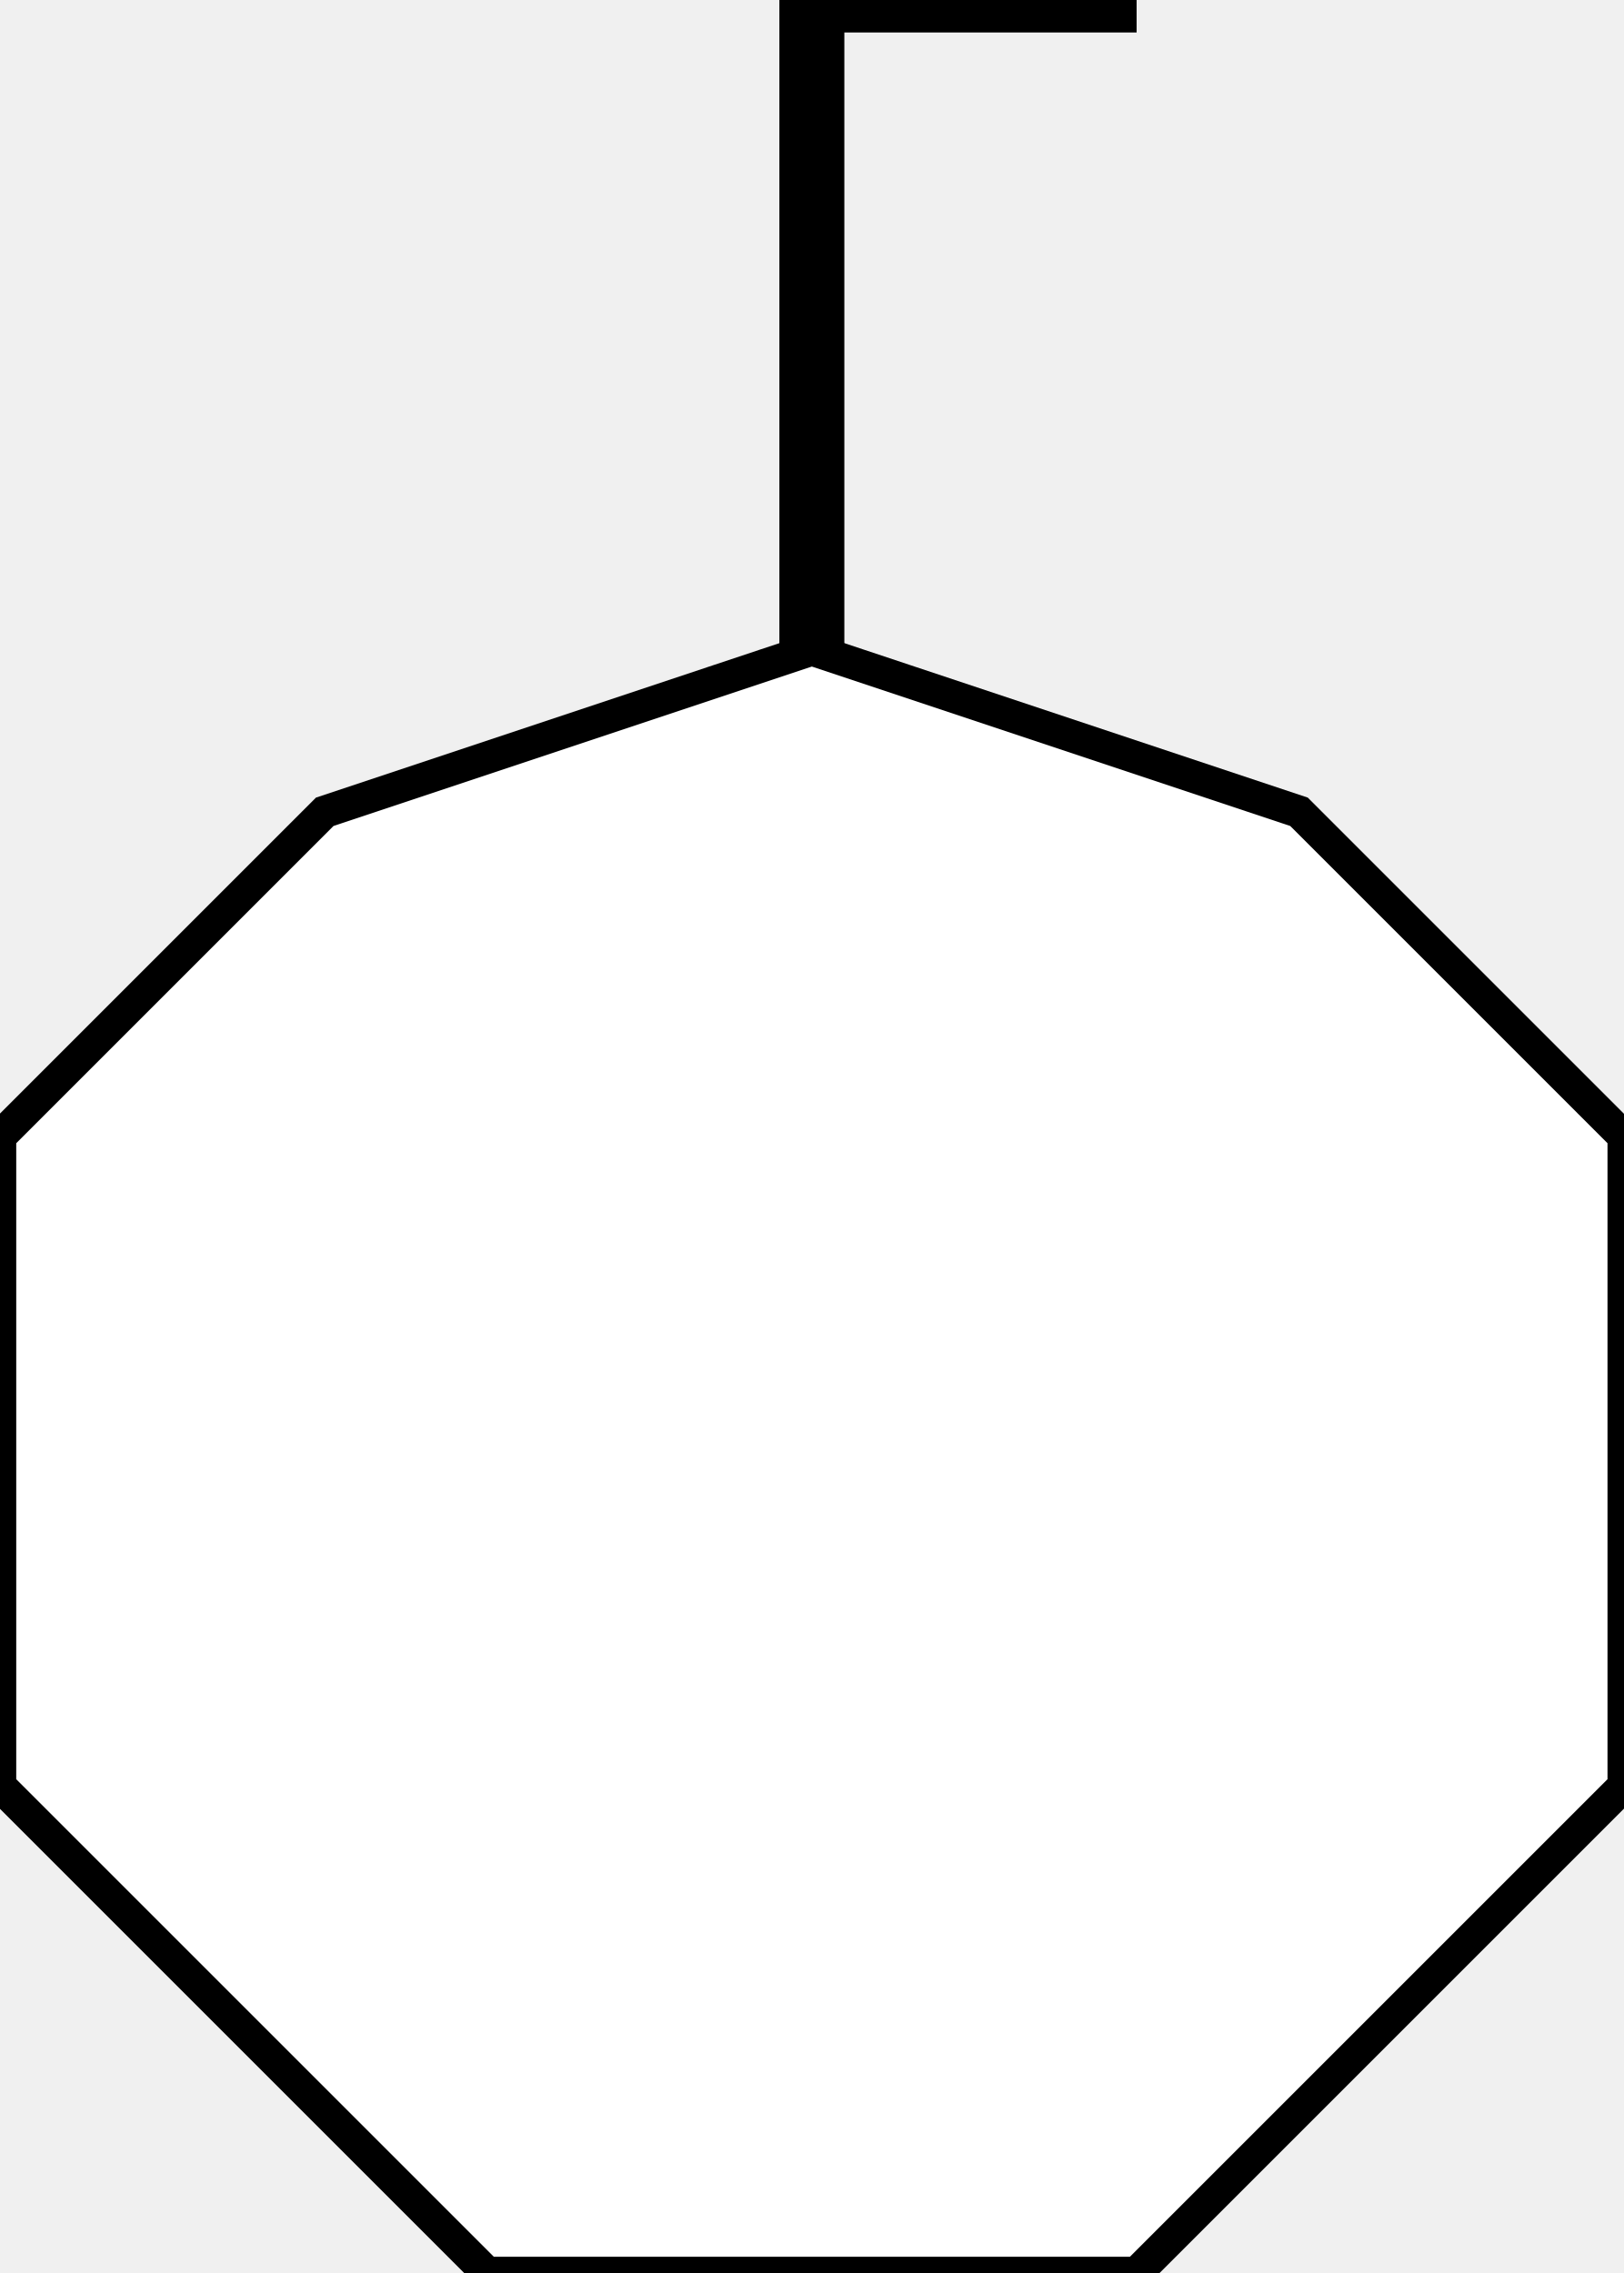
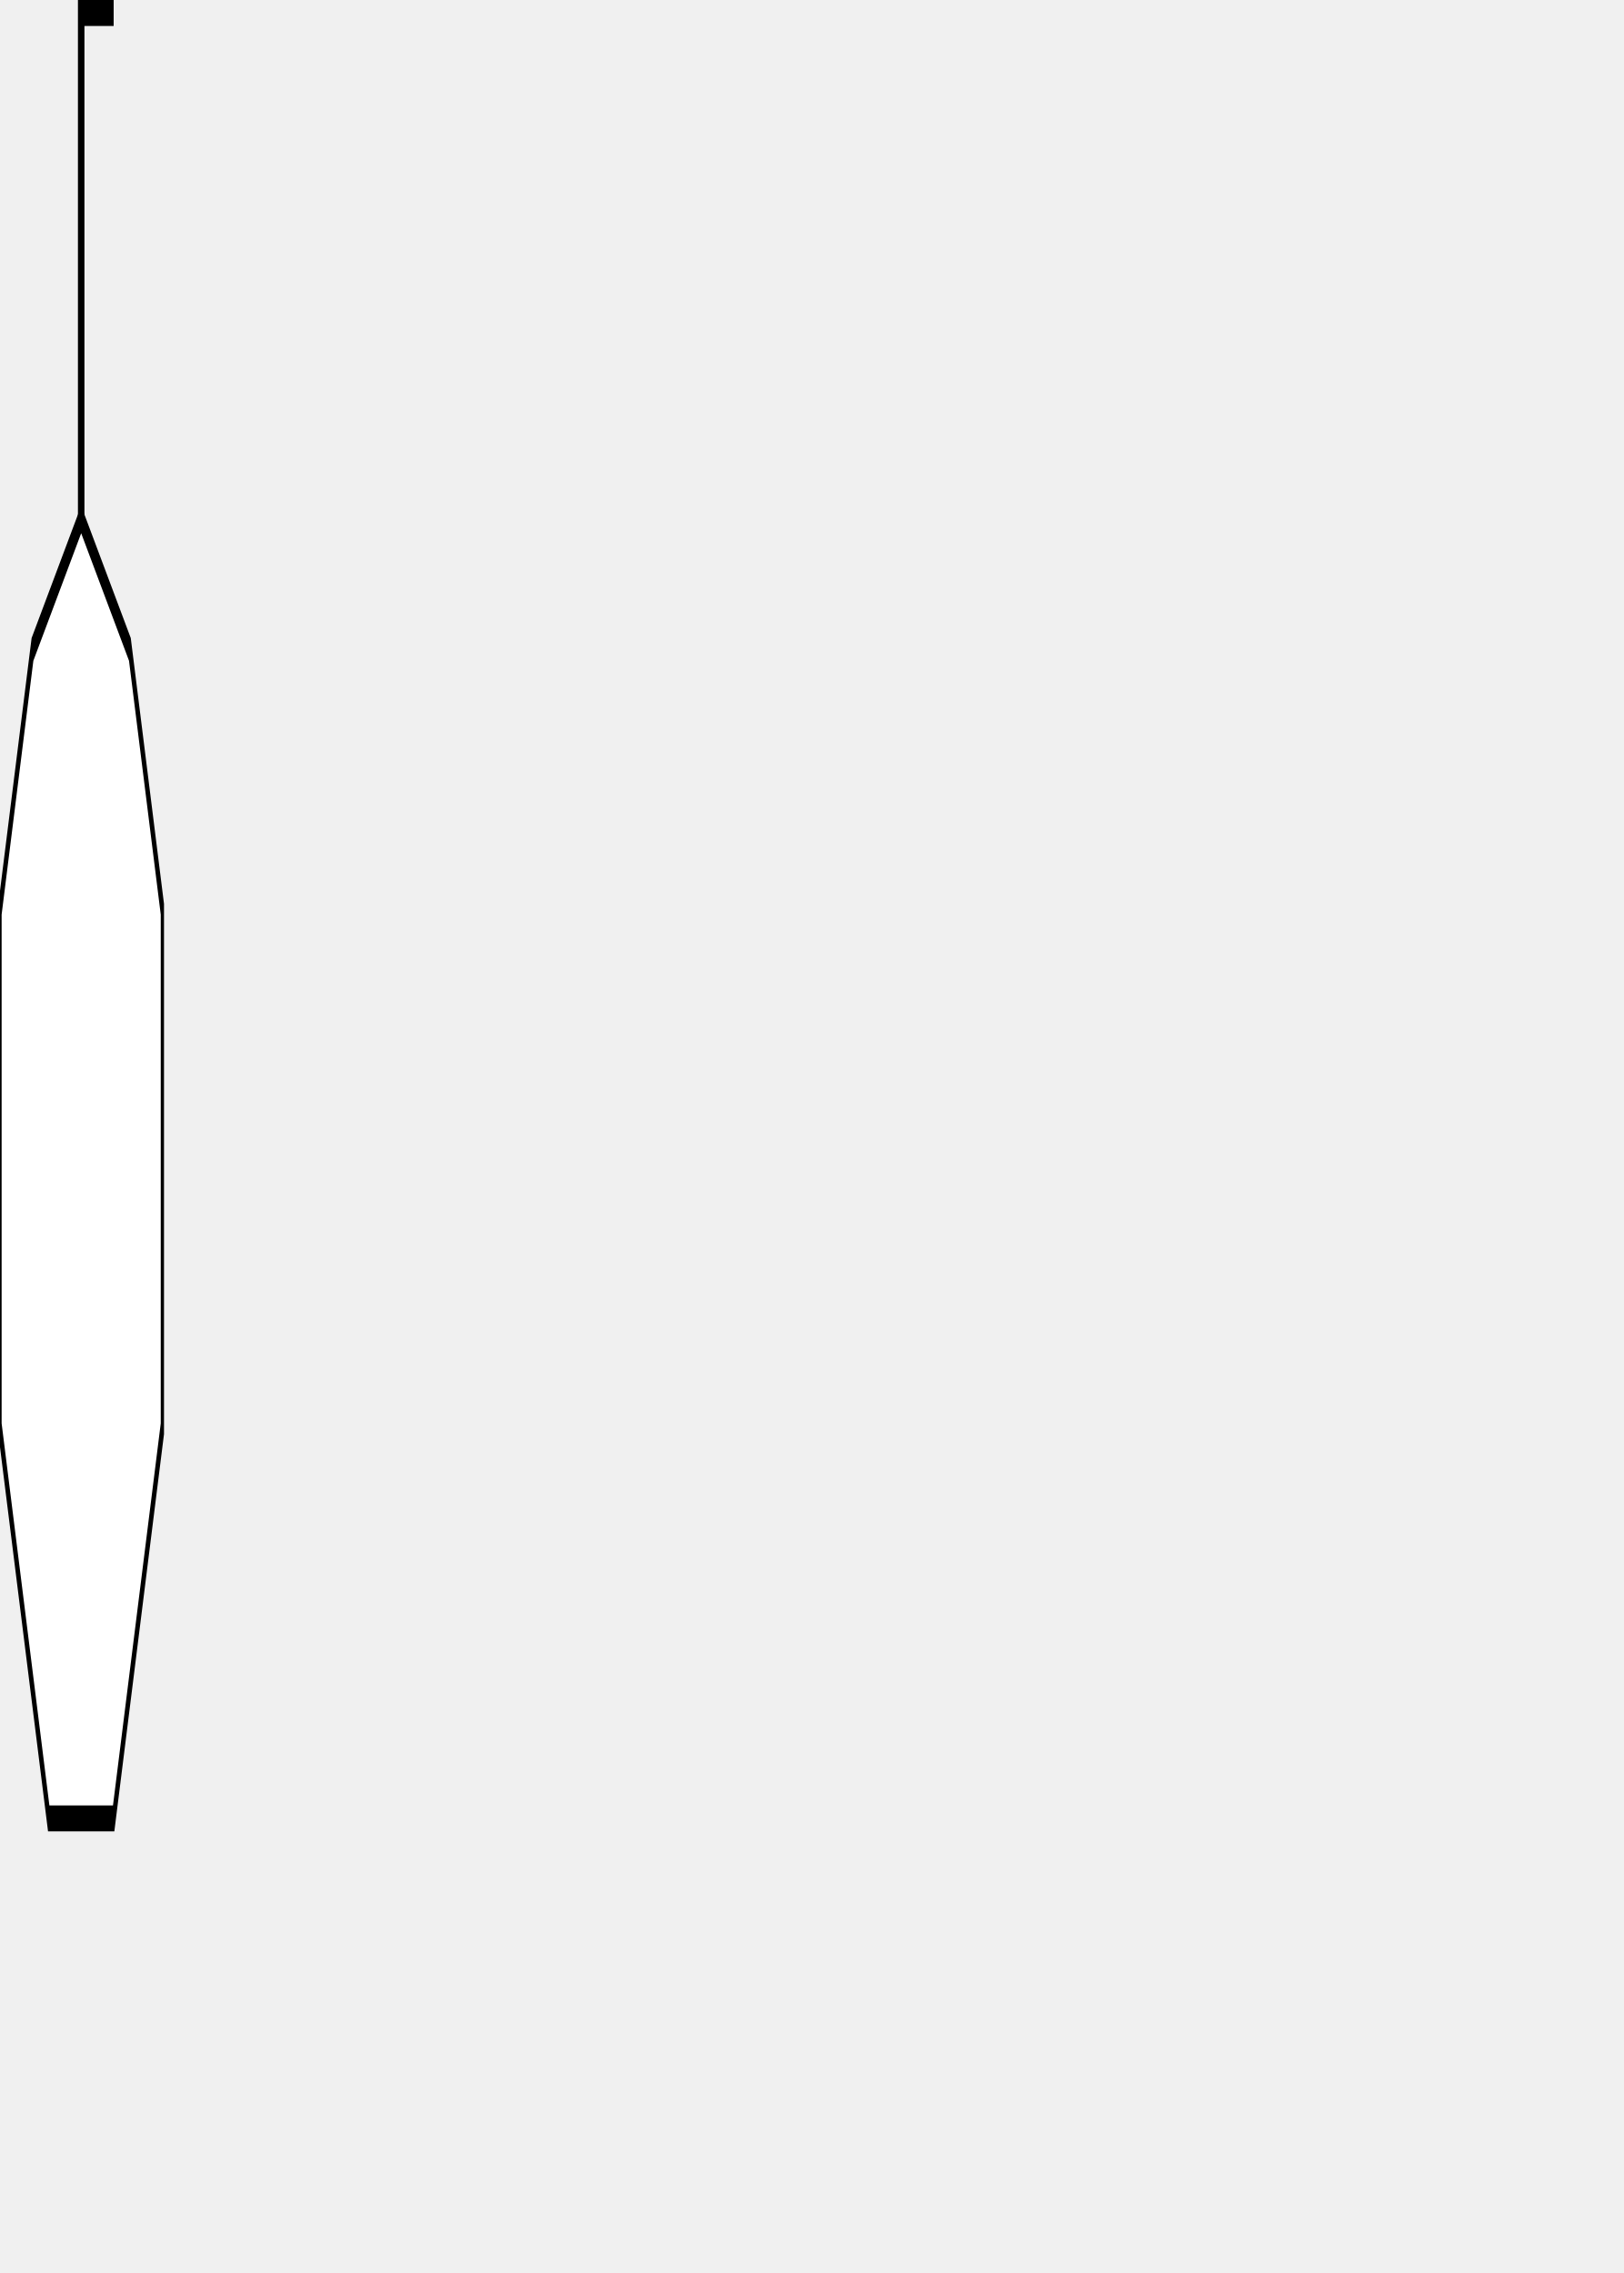
<svg xmlns="http://www.w3.org/2000/svg" width="50" height="70" version="1.1">
-   <polygon points="25,70 35,70 50,55 50,35 40,25 25,20 10,25 0,35 0,55 15,70" fill="white" stroke="black" stroke-width="1" />
-   <polyline points="35,0 25,0 25,20" style="fill:none;stroke:black;stroke-width:2" />
+   <polygon points="25,70 35,70 50,55 50,35 40,25 25,20 10,25 0,35 0,55 15,70" transform="scale(0.1,0.8)" fill="white" stroke="black" stroke-width="1" />
+   <polyline points="35,0 25,0 25,20" style="fill:none;stroke:black;stroke-width:2" transform="scale(0.1,0.8)" />
</svg>
